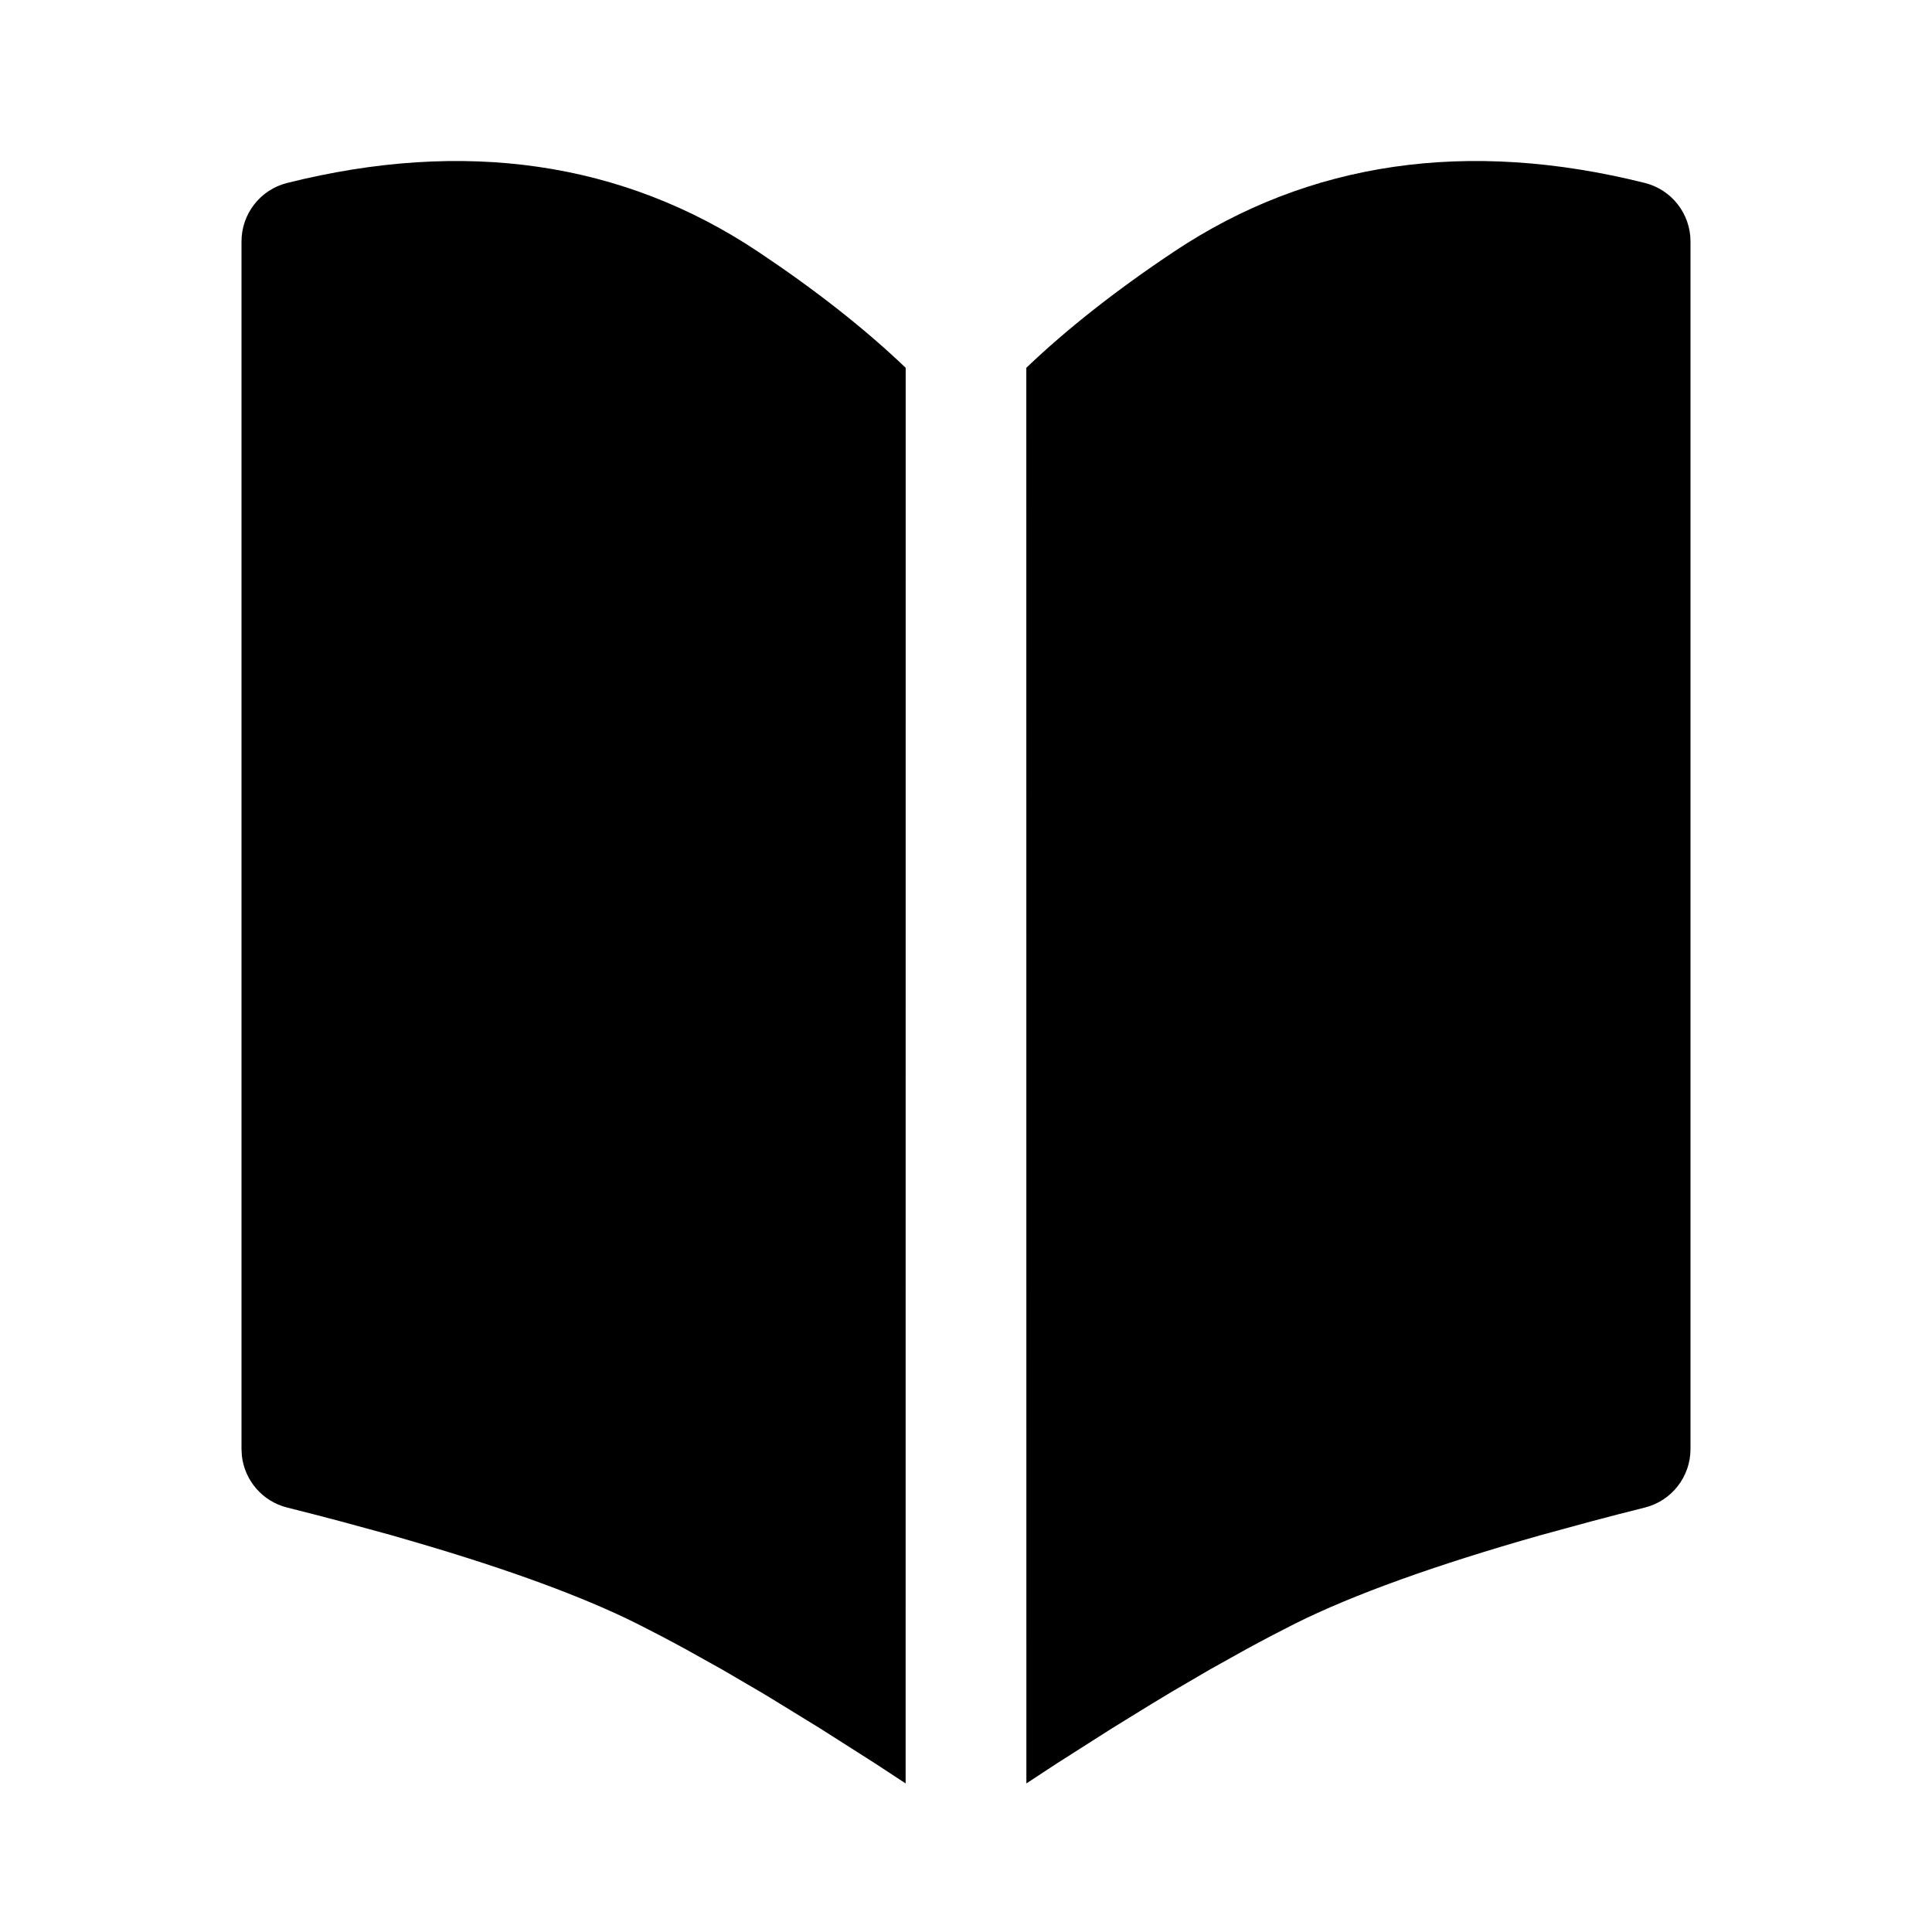
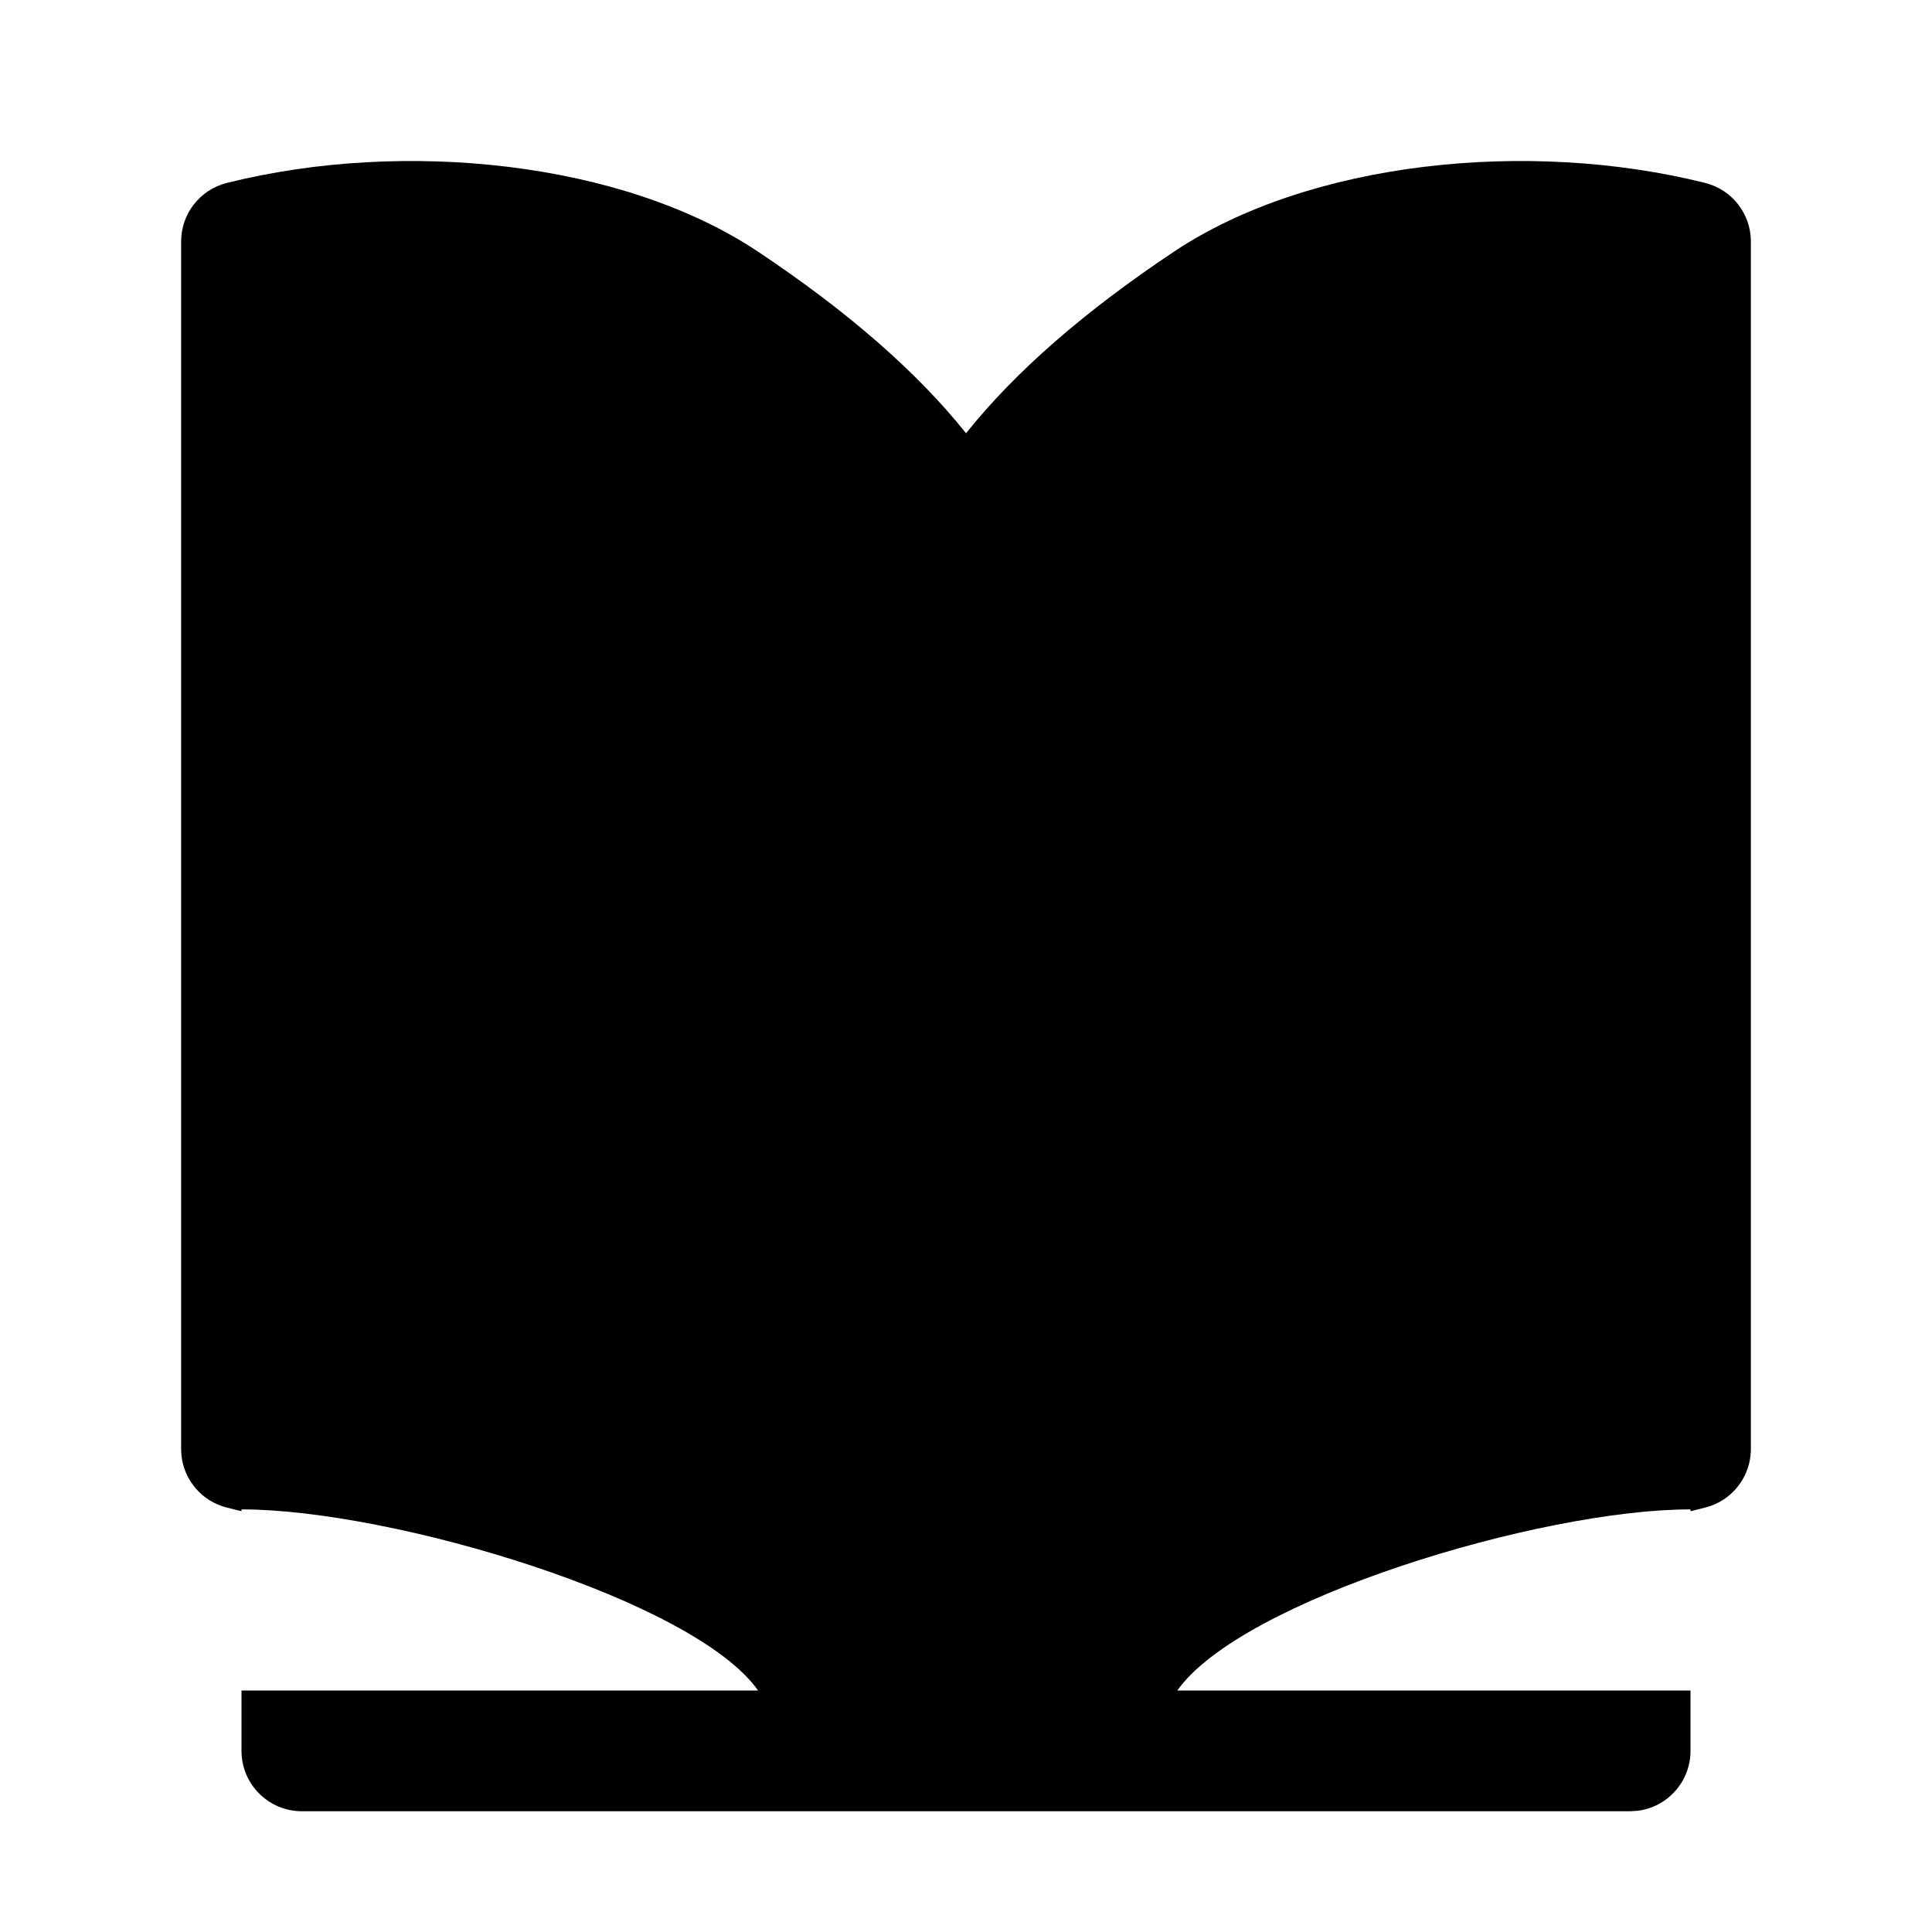
<svg xmlns="http://www.w3.org/2000/svg" width="32px" height="32px" viewBox="0 0 32 32" version="1.1">
-   <g id="Filled/Media/Book" stroke="none" stroke-width="1" fill="none" fill-rule="evenodd">
-     <path d="M12.555,4.168 C13.506,4.802 14.322,5.443 15.001,6.092 L15,29.539 L14.489,29.204 L13.589,28.631 L12.745,28.113 L12.583,28.016 L11.958,27.651 L11.368,27.322 C11.083,27.166 10.811,27.024 10.553,26.894 C9.666,26.451 8.44,25.999 6.88,25.543 L6.484,25.428 L5.648,25.2 C5.361,25.123 5.064,25.047 4.757,24.97 C4.349,24.868 4.053,24.524 4.006,24.113 L4,24 L4,4 C4,3.541 4.312,3.141 4.757,3.03 C7.688,2.297 10.311,2.672 12.555,4.168 Z M27.243,3.03 C27.688,3.141 28,3.541 28,4 L28,24 C28,24.459 27.688,24.859 27.243,24.97 C26.936,25.047 26.639,25.123 26.352,25.2 L25.516,25.428 C23.767,25.924 22.408,26.414 21.447,26.894 C21.189,27.024 20.917,27.166 20.632,27.322 L20.042,27.651 L19.417,28.016 L19.091,28.212 L18.411,28.631 L17.511,29.204 L17,29.539 L16.999,6.092 C17.678,5.443 18.494,4.802 19.445,4.168 C21.689,2.672 24.312,2.297 27.243,3.03 Z" id="Combined-Shape" fill="#000000" />
+   <g id="Filled/Media/Book" stroke="none" fill="none" fill-rule="evenodd">
+     <path d="M28.243,3.03 C28.688,3.141 29,3.541 29,4 L29,24 C29,24.459 28.688,24.859 28.243,24.97 L28,25.031 L28,25 C25.5,25 20.556,26.5 19.5,28 C20.204,28 23.037,28 28,28 L28,29 C28,29.513 27.614,29.936 27.117,29.993 L27,30 L15.943,30 L5,30 C4.448,30 4,29.552 4,29 L4,28 C9,28 11.852,28 12.556,28 C11.5,26.5 6.5,25 4,25 L4,25.03 L3.88,25.001 C3.839,24.991 3.799,24.98 3.757,24.97 C3.349,24.868 3.053,24.524 3.006,24.113 L3,24 L3,4 C3,3.541 3.312,3.141 3.757,3.03 C6.688,2.297 10.311,2.672 12.555,4.168 C14.032,5.153 15.182,6.152 16.001,7.176 C16.818,6.152 17.968,5.153 19.445,4.168 C21.689,2.672 25.312,2.297 28.243,3.03 Z" id="Combined-Shape" fill="#000000" />
  </g>
</svg>
